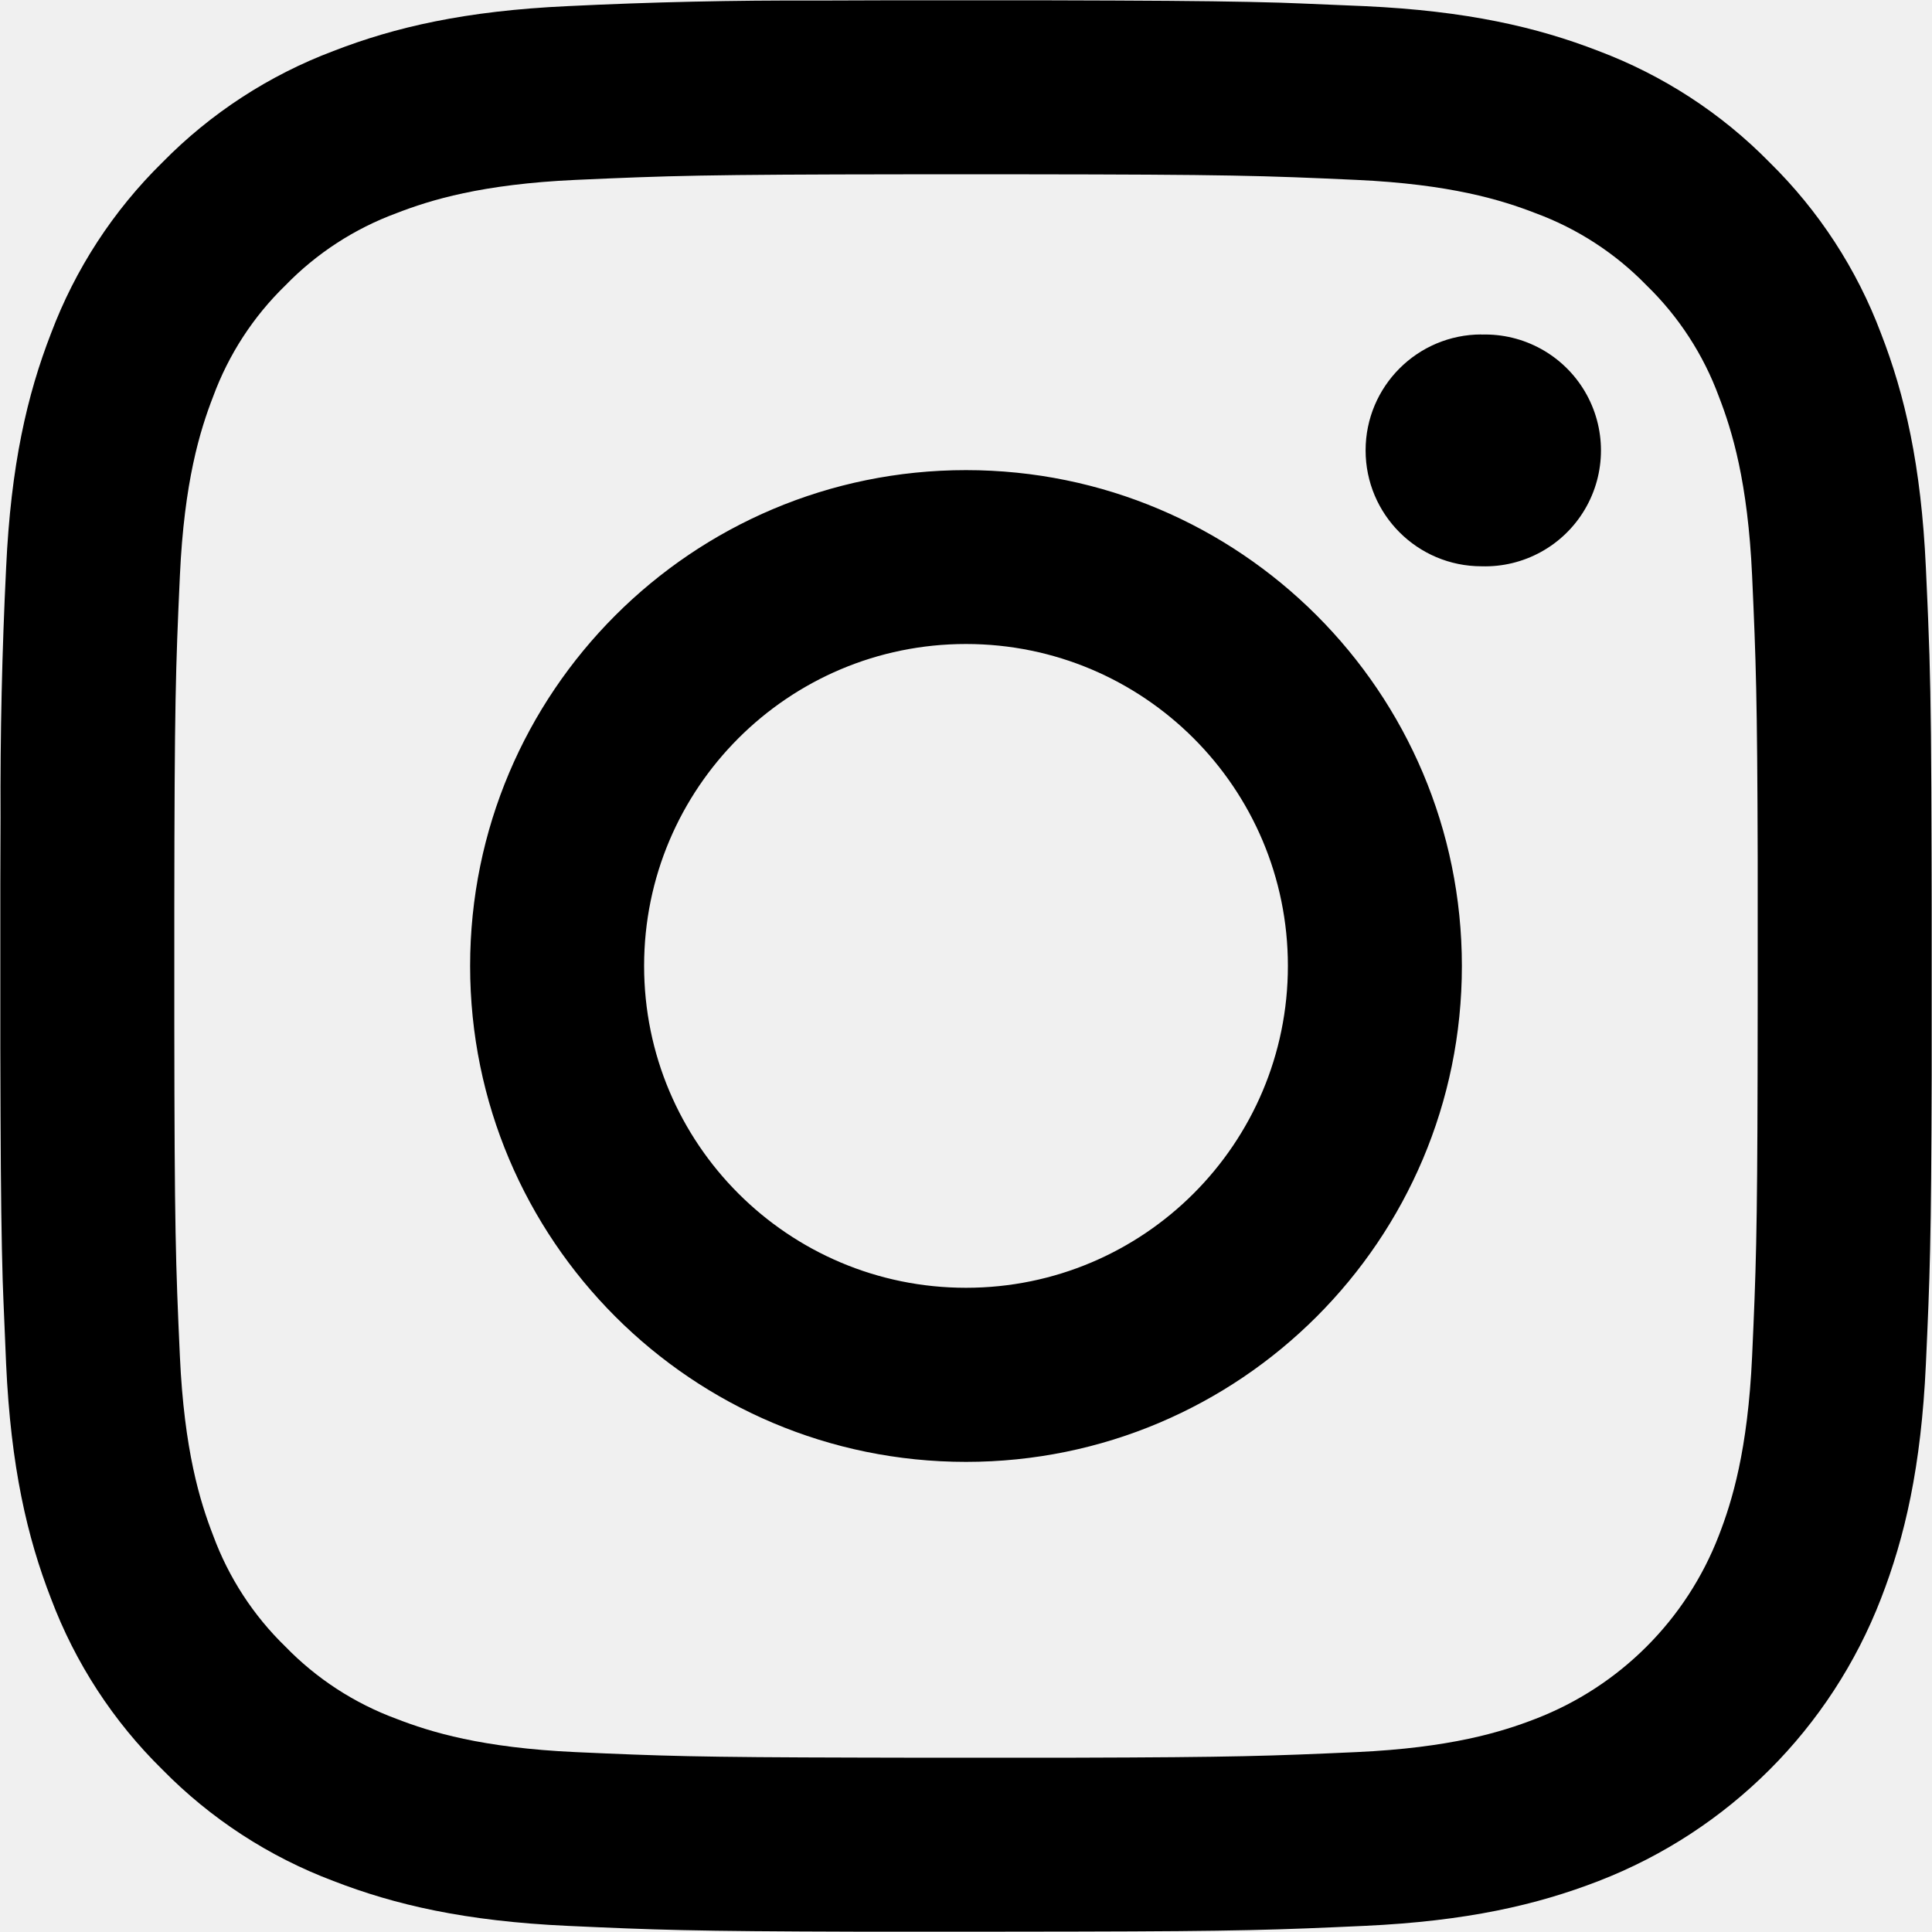
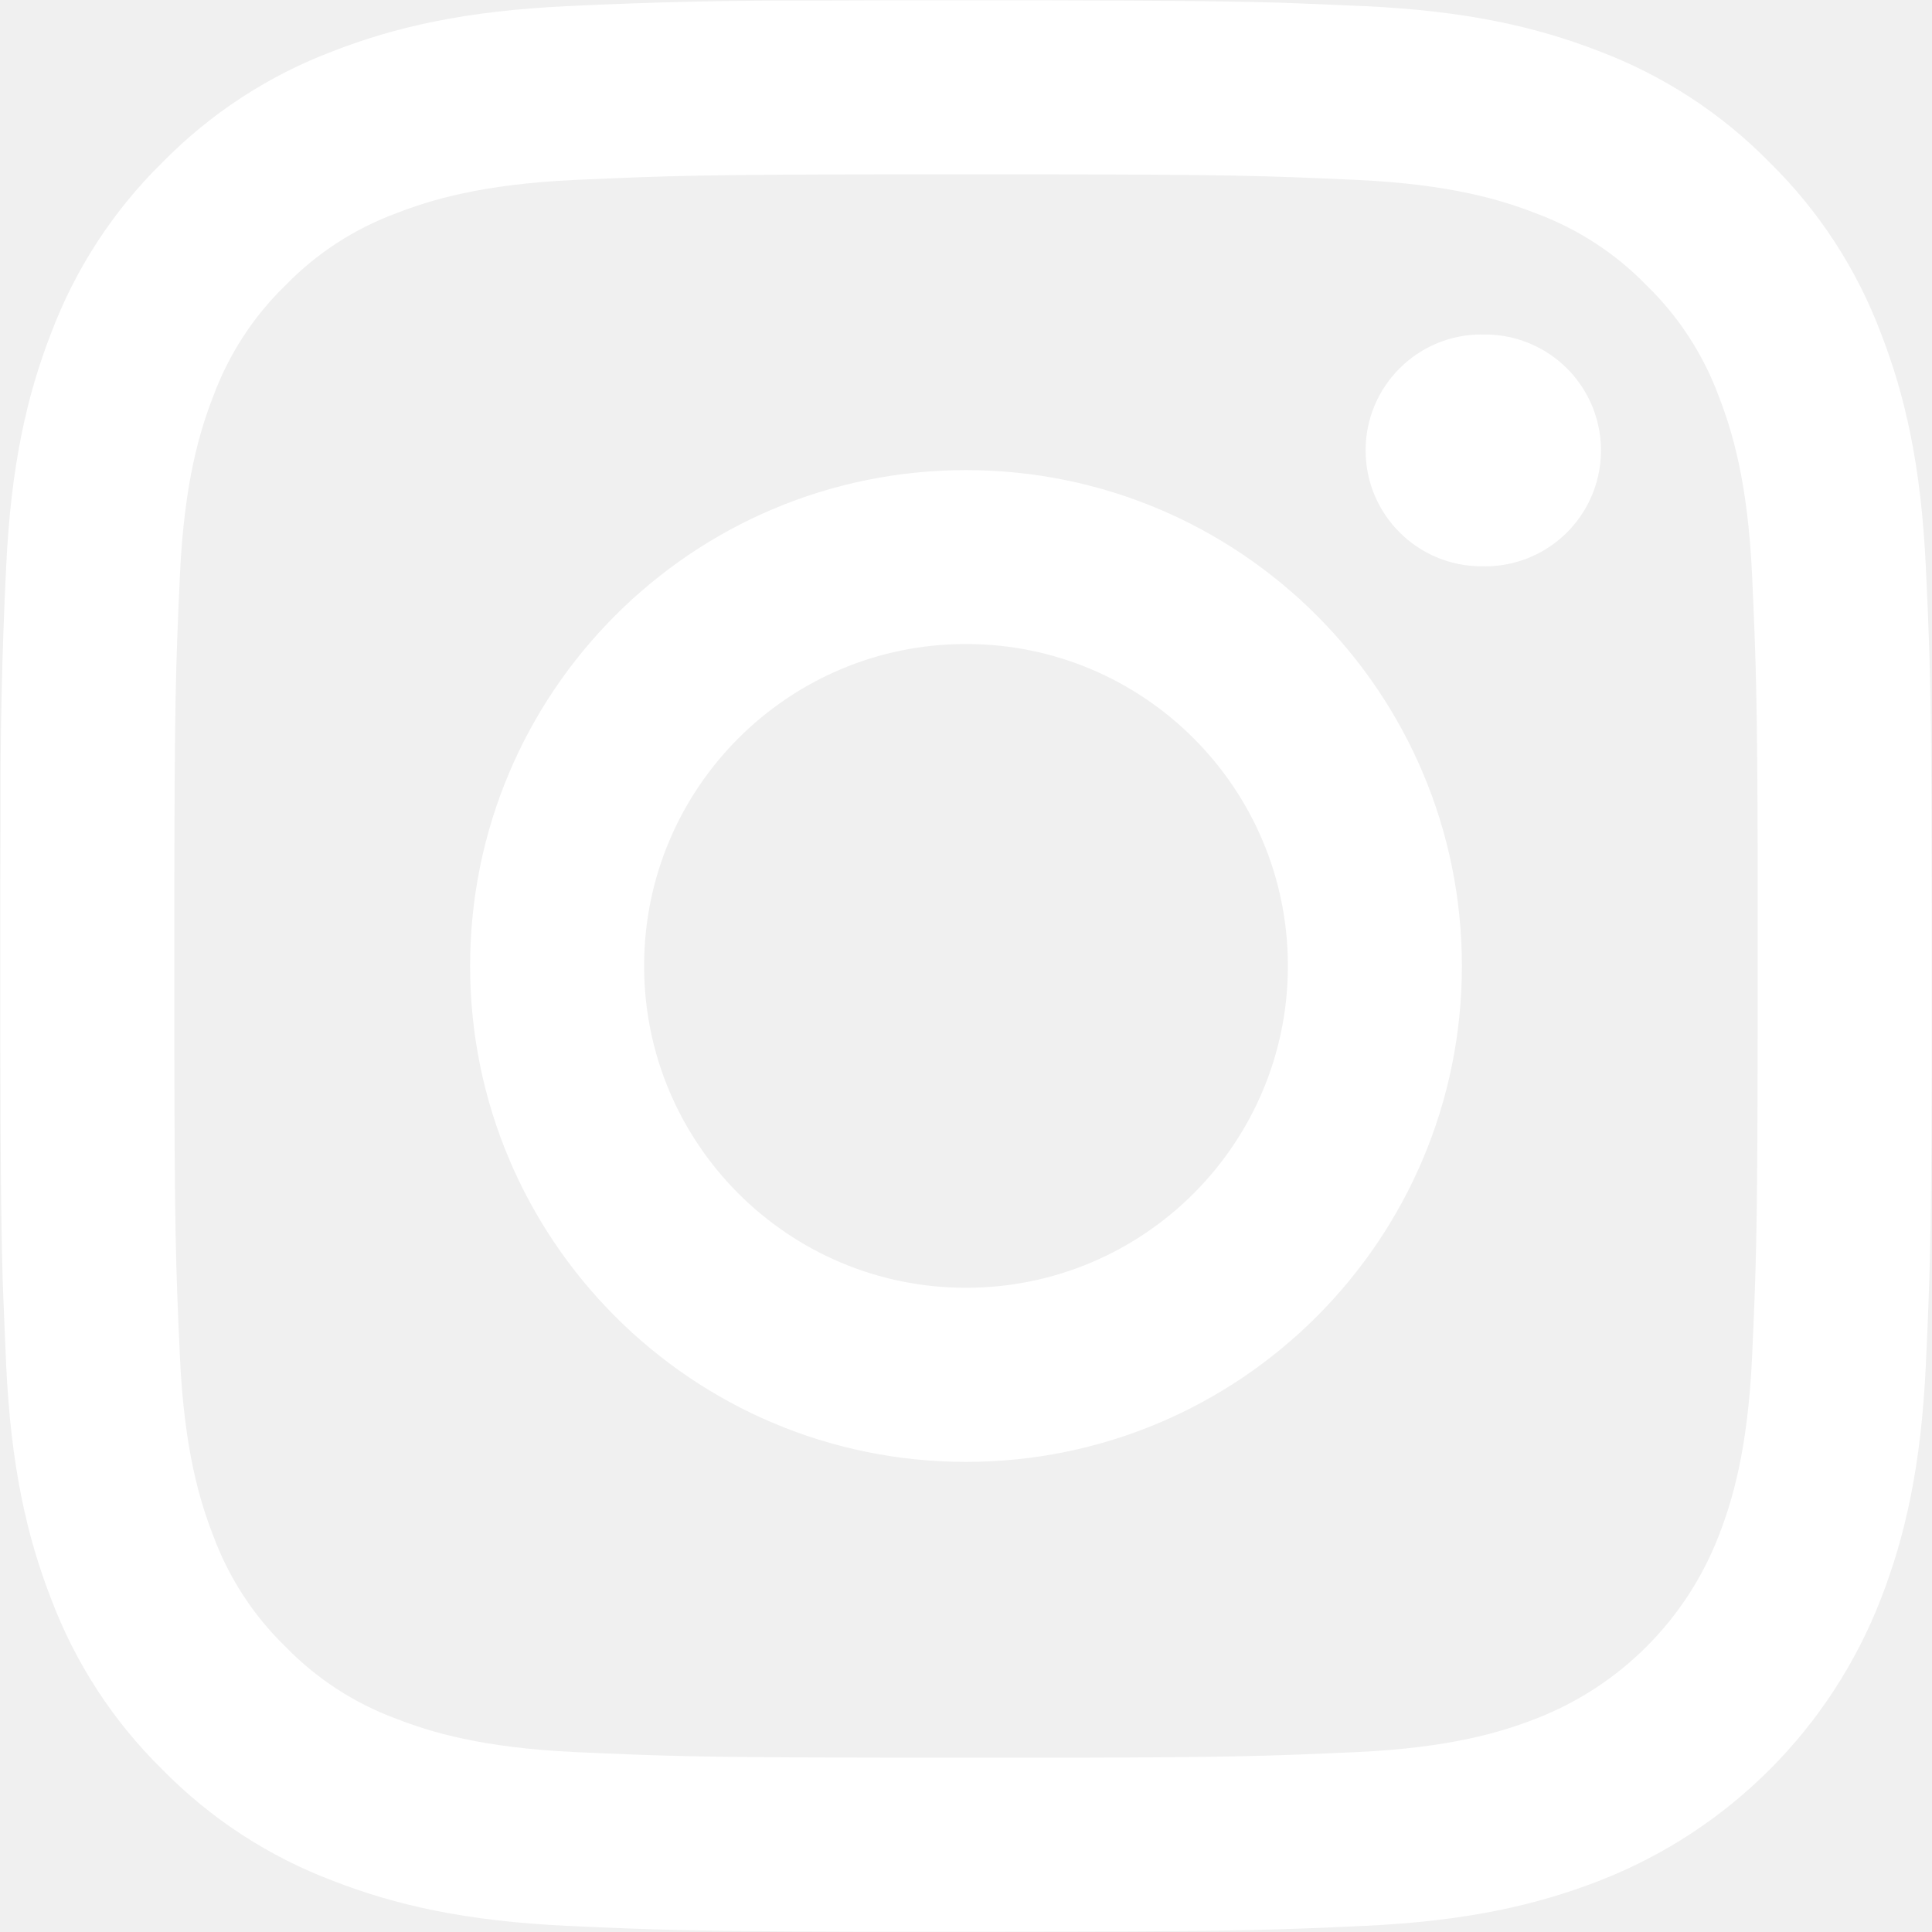
<svg xmlns="http://www.w3.org/2000/svg" viewBox="0 0 18 18">
-   <path d="M9.527.003h.238l.62.002c.74.003 1.164.009 1.543.02l.187.007.595.025c.957.044 1.611.196 2.183.418.6.226 1.145.58 1.594 1.038.458.45.812.993 1.038 1.594.222.572.374 1.226.418 2.183.01.23.02.423.026.617l.007.195c.013.43.018.926.02 1.878l.001.473V10.02c-.004 1.538-.017 1.883-.054 2.69-.044.957-.196 1.611-.418 2.183a4.6 4.6 0 01-2.631 2.632c-.573.222-1.227.374-2.184.418-.806.037-1.152.05-2.69.053l-.737.001H7.98c-1.538-.004-1.883-.017-2.69-.054-.957-.044-1.611-.196-2.183-.418a4.41 4.41 0 01-1.594-1.038 4.41 4.41 0 01-1.038-1.594c-.222-.572-.374-1.226-.418-2.184l-.025-.594-.007-.187c-.011-.38-.017-.802-.02-1.543l-.002-.62V8.473v-.238l.002-.62A43.51 43.51 0 01.057 5.29c.044-.957.196-1.611.418-2.183a4.41 4.41 0 011.038-1.594A4.41 4.41 0 013.107.475C3.679.253 4.333.101 5.29.057A43.69 43.69 0 017.616.005l.62-.002h.237zm.01 1.621H8.463c-1.915.002-2.226.013-3.099.052-.877.04-1.353.187-1.67.31-.391.144-.745.374-1.035.673-.299.29-.529.644-.673 1.035-.123.317-.27.793-.31 1.67-.04.873-.05 1.184-.052 3.099v1.074c.002 1.915.012 2.226.052 3.099.04.877.187 1.353.31 1.67.144.391.374.745.673 1.035.29.299.644.529 1.035.673.317.123.793.27 1.67.31.797.036 1.125.048 2.634.051l.465.001H10.002c1.509-.004 1.837-.016 2.634-.052.877-.04 1.353-.187 1.67-.31a2.98 2.98 0 001.708-1.708c.123-.317.27-.793.31-1.67.036-.797.048-1.125.051-2.634l.001-.724V9 7.998c-.004-1.508-.016-1.837-.052-2.634-.04-.877-.187-1.353-.31-1.67a2.788 2.788 0 00-.673-1.035 2.788 2.788 0 00-1.035-.673c-.317-.123-.793-.27-1.67-.31-.873-.04-1.184-.05-3.099-.052zM9 4.38a4.62 4.62 0 110 9.24 4.62 4.62 0 010-9.24zM9 6a2.999 2.999 0 100 5.998 2.999 2.999 0 000-5.998zm4.803-2.883a1.08 1.08 0 110 2.159 1.08 1.08 0 010-2.16z" fill="currentColor" />
+   <path d="M9.527.003h.238l.62.002c.74.003 1.164.009 1.543.02l.187.007.595.025c.957.044 1.611.196 2.183.418.6.226 1.145.58 1.594 1.038.458.45.812.993 1.038 1.594.222.572.374 1.226.418 2.183.01.23.02.423.026.617l.007.195c.013.43.018.926.02 1.878l.001.473V10.02c-.004 1.538-.017 1.883-.054 2.69-.044.957-.196 1.611-.418 2.183a4.6 4.6 0 01-2.631 2.632c-.573.222-1.227.374-2.184.418-.806.037-1.152.05-2.69.053l-.737.001H7.98c-1.538-.004-1.883-.017-2.69-.054-.957-.044-1.611-.196-2.183-.418a4.41 4.41 0 01-1.594-1.038 4.41 4.41 0 01-1.038-1.594c-.222-.572-.374-1.226-.418-2.184l-.025-.594-.007-.187c-.011-.38-.017-.802-.02-1.543l-.002-.62V8.473v-.238l.002-.62A43.51 43.51 0 01.057 5.29c.044-.957.196-1.611.418-2.183a4.41 4.41 0 011.038-1.594A4.41 4.41 0 013.107.475C3.679.253 4.333.101 5.29.057A43.69 43.69 0 017.616.005l.62-.002h.237zm.01 1.621H8.463c-1.915.002-2.226.013-3.099.052-.877.04-1.353.187-1.67.31-.391.144-.745.374-1.035.673-.299.29-.529.644-.673 1.035-.123.317-.27.793-.31 1.67-.04.873-.05 1.184-.052 3.099v1.074c.002 1.915.012 2.226.052 3.099.04.877.187 1.353.31 1.67.144.391.374.745.673 1.035.29.299.644.529 1.035.673.317.123.793.27 1.67.31.797.036 1.125.048 2.634.051l.465.001H10.002c1.509-.004 1.837-.016 2.634-.052.877-.04 1.353-.187 1.67-.31a2.98 2.98 0 001.708-1.708c.123-.317.27-.793.31-1.67.036-.797.048-1.125.051-2.634l.001-.724V9 7.998c-.004-1.508-.016-1.837-.052-2.634-.04-.877-.187-1.353-.31-1.67a2.788 2.788 0 00-.673-1.035 2.788 2.788 0 00-1.035-.673c-.317-.123-.793-.27-1.67-.31-.873-.04-1.184-.05-3.099-.052zM9 4.38a4.62 4.62 0 110 9.24 4.62 4.62 0 010-9.24zM9 6a2.999 2.999 0 100 5.998 2.999 2.999 0 000-5.998zm4.803-2.883a1.08 1.08 0 110 2.159 1.08 1.08 0 010-2.16z" fill="white" />
</svg>
